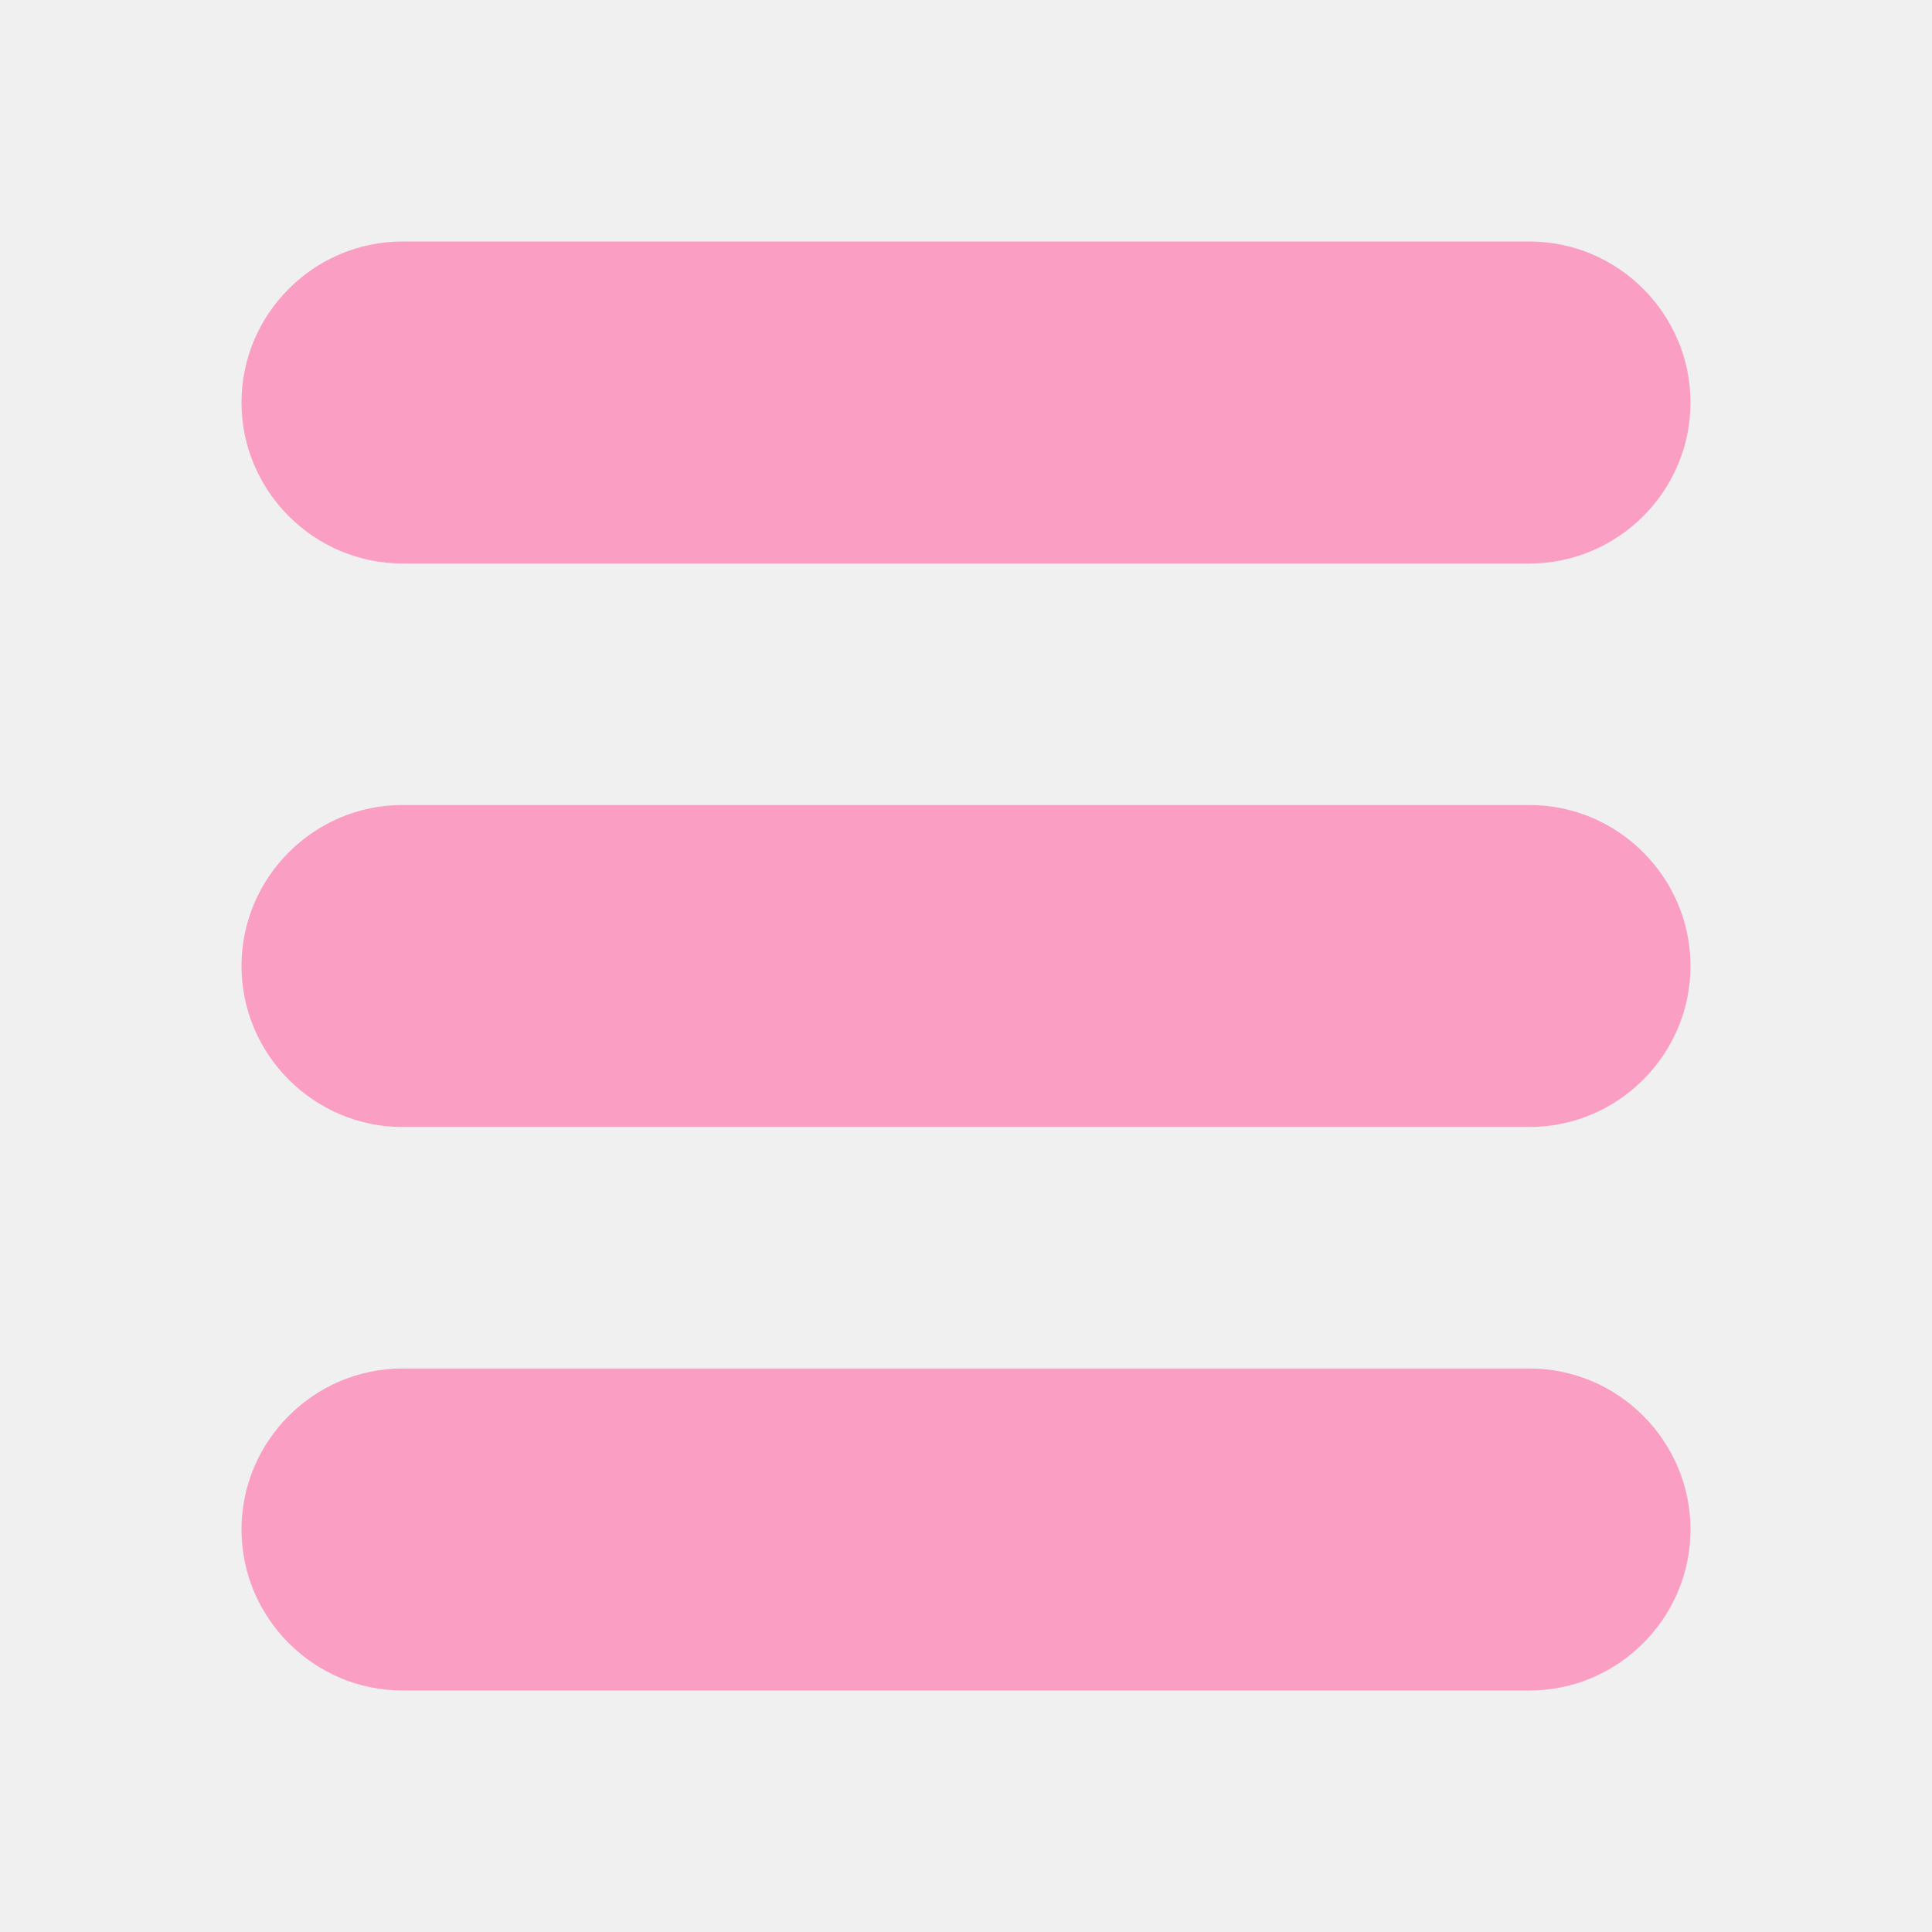
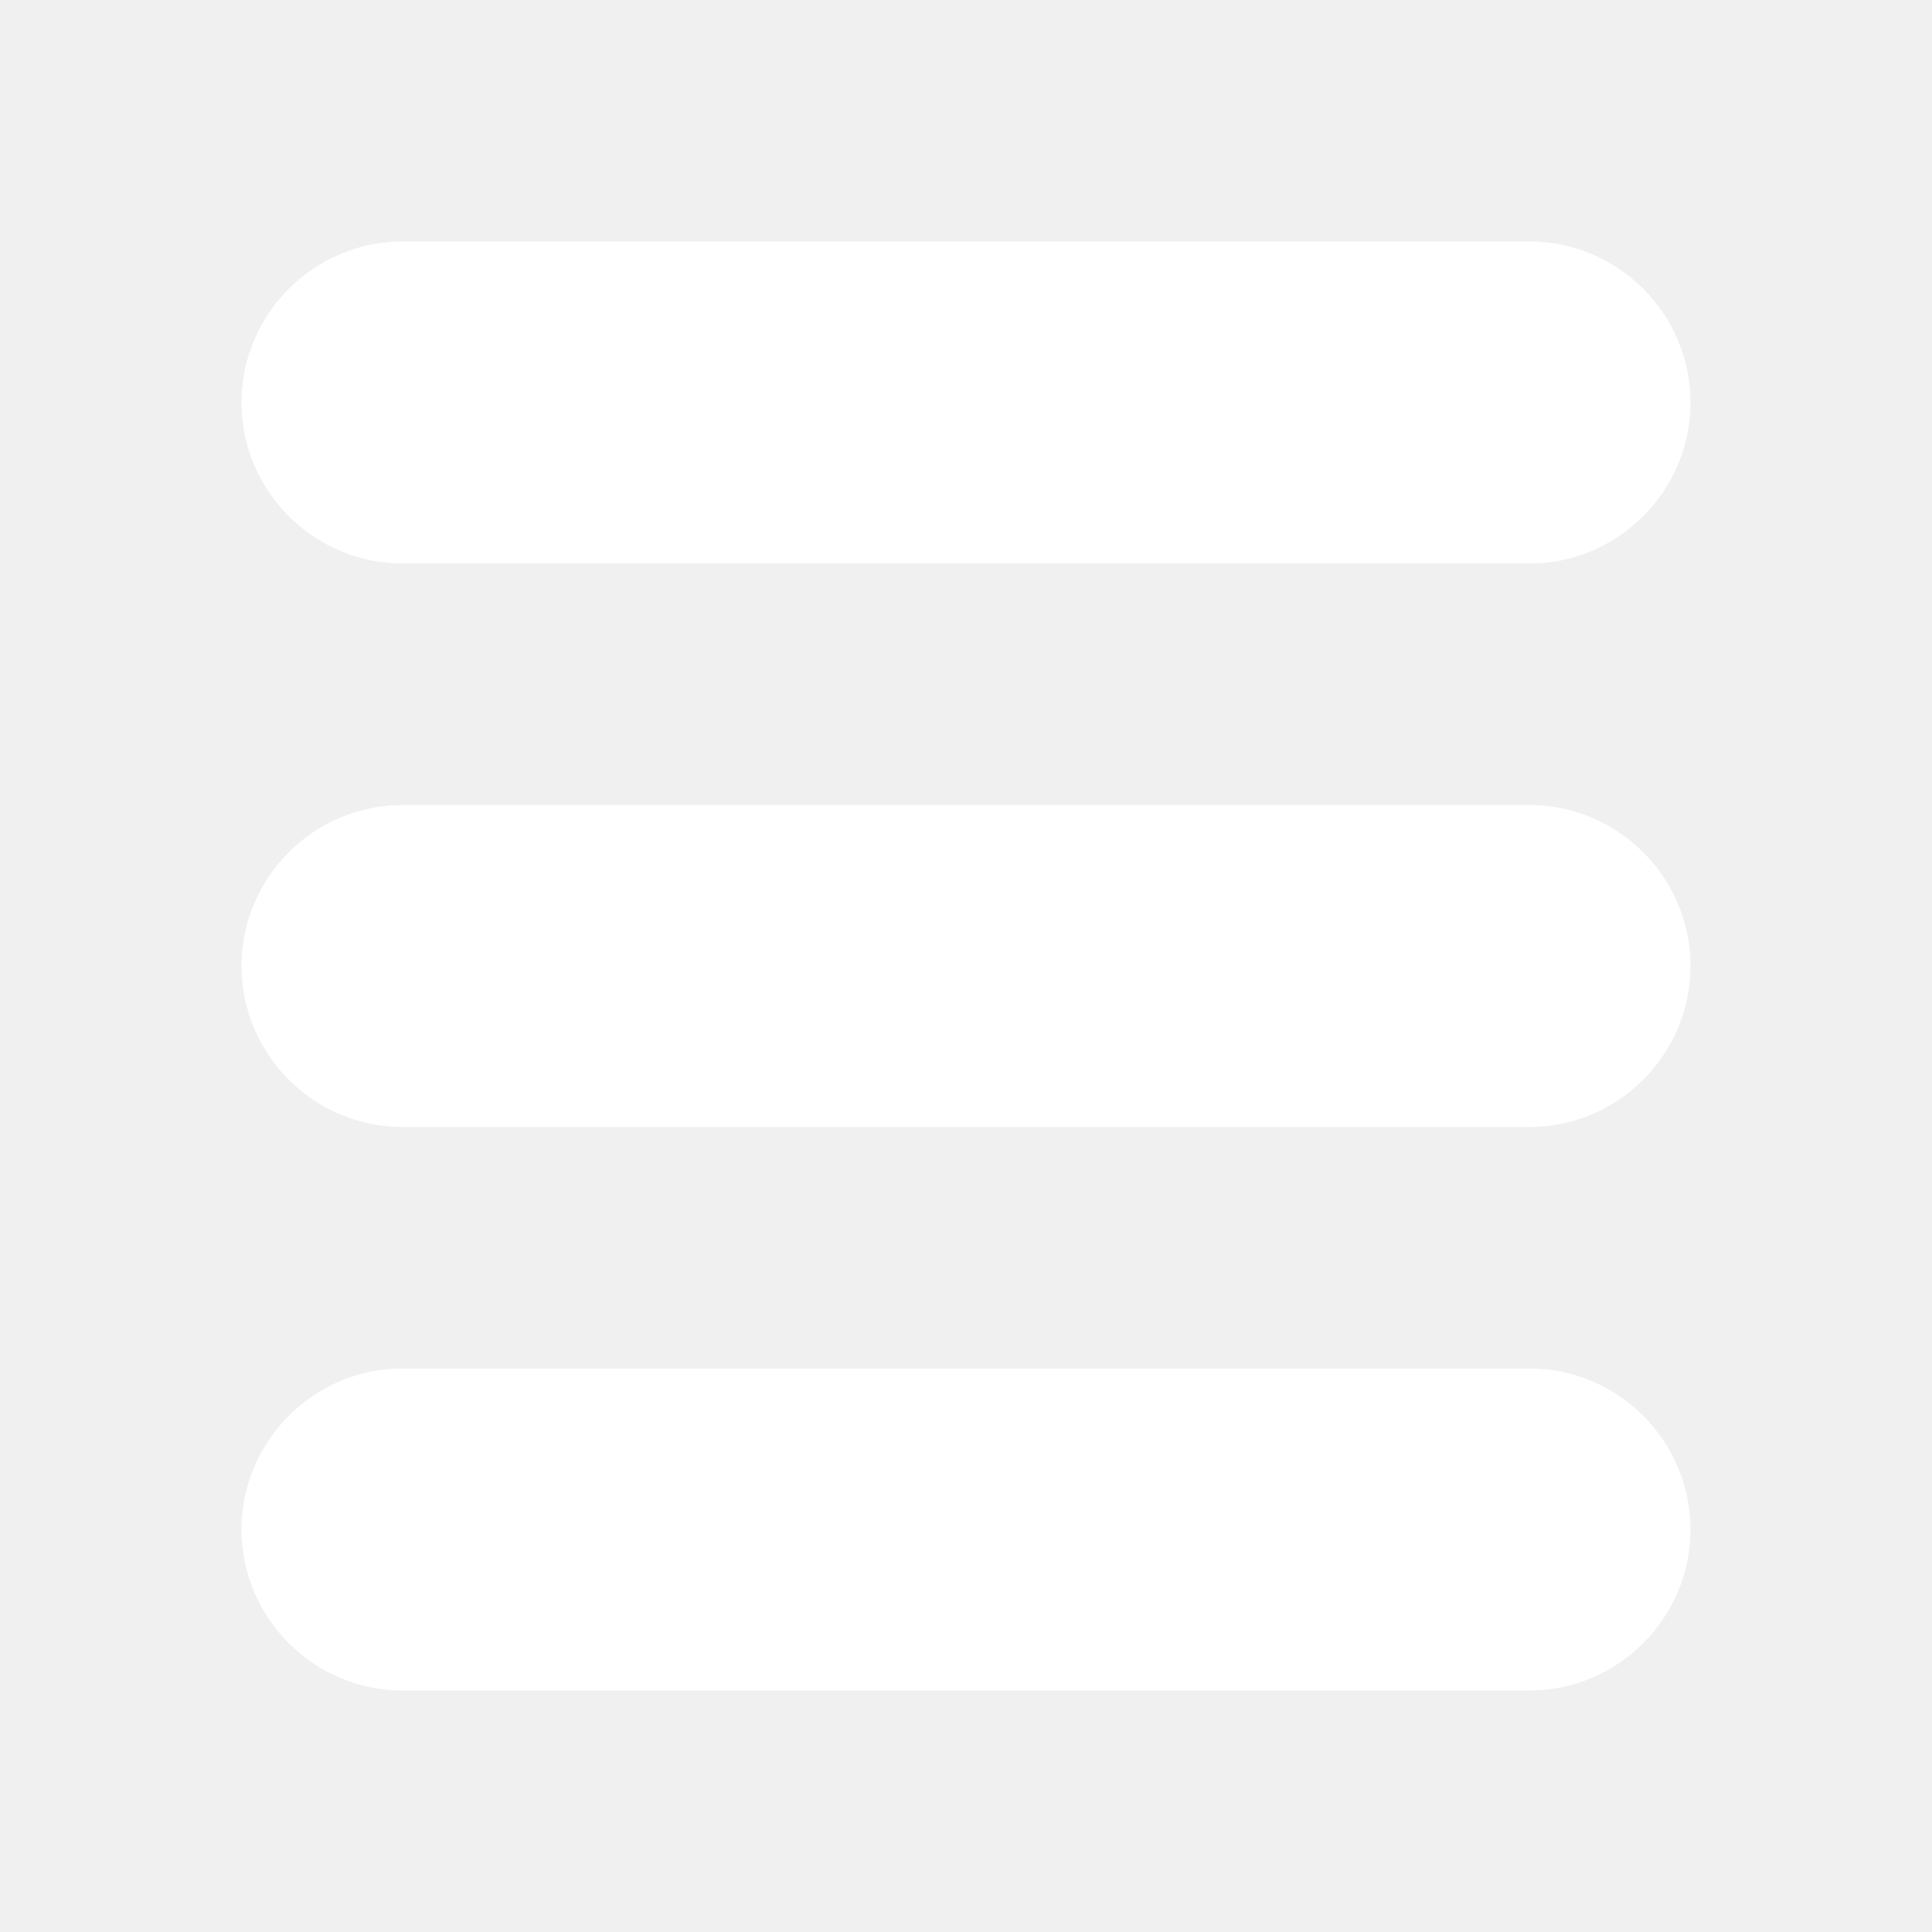
<svg xmlns="http://www.w3.org/2000/svg" viewBox="0 0 24 24" width="192px" height="192px">
-   <path fill="#FB9EC4" d="M5,7h2h12c1.1,0,2-0.9,2-2s-0.9-2-2-2H7H5C3.9,3,3,3.9,3,5S3.9,7,5,7z" />
-   <path fill="#FB9EC4" d="M19,10h-3H5c-1.1,0-2,0.9-2,2s0.9,2,2,2h11h3c1.1,0,2-0.9,2-2S20.1,10,19,10z" />
-   <path fill="#FB9EC4" d="M19,17h-6H5c-1.1,0-2,0.9-2,2s0.9,2,2,2h8h6c1.1,0,2-0.9,2-2S20.1,17,19,17z" />
+   <path fill="#fff" d="M5,7h2h12c1.1,0,2-0.9,2-2s-0.9-2-2-2H7H5C3.9,3,3,3.9,3,5S3.9,7,5,7z" />
+   <path fill="#fff" d="M19,10h-3H5c-1.1,0-2,0.9-2,2s0.9,2,2,2h11h3c1.1,0,2-0.9,2-2S20.1,10,19,10z" />
+   <path fill="#fff" d="M19,17h-6H5c-1.1,0-2,0.9-2,2s0.9,2,2,2h8h6c1.1,0,2-0.9,2-2S20.1,17,19,17z" />
</svg>
